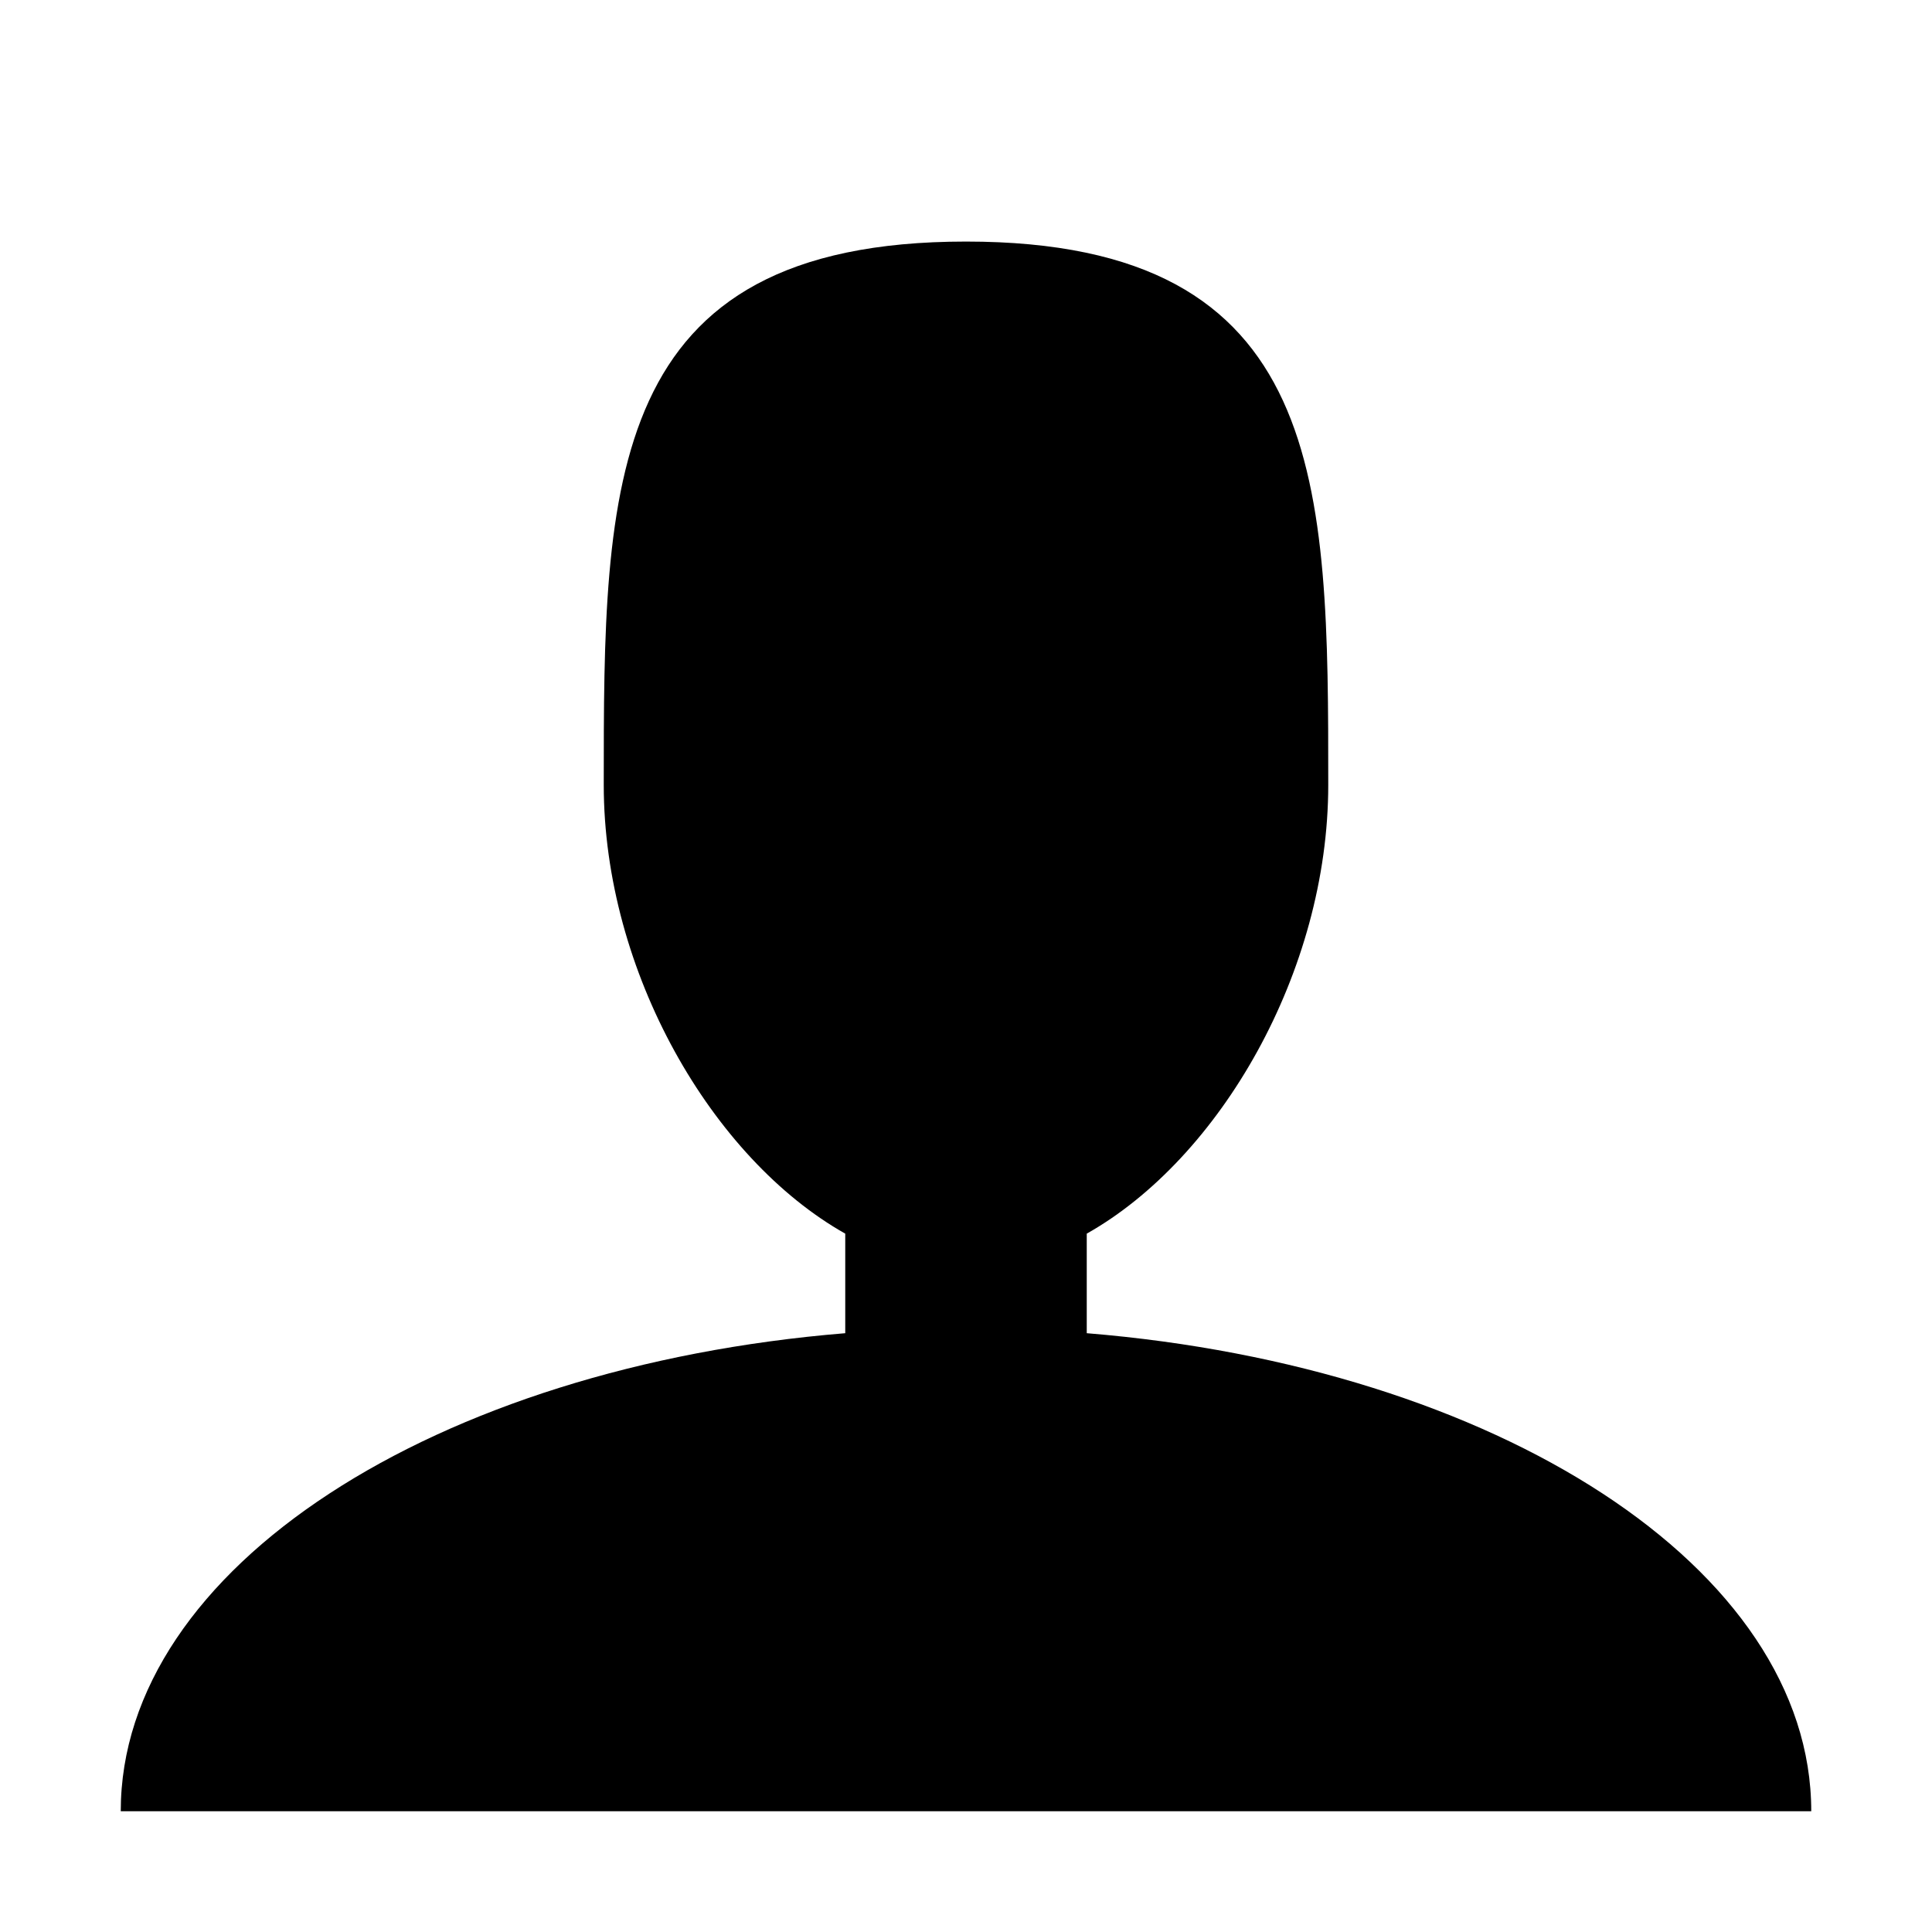
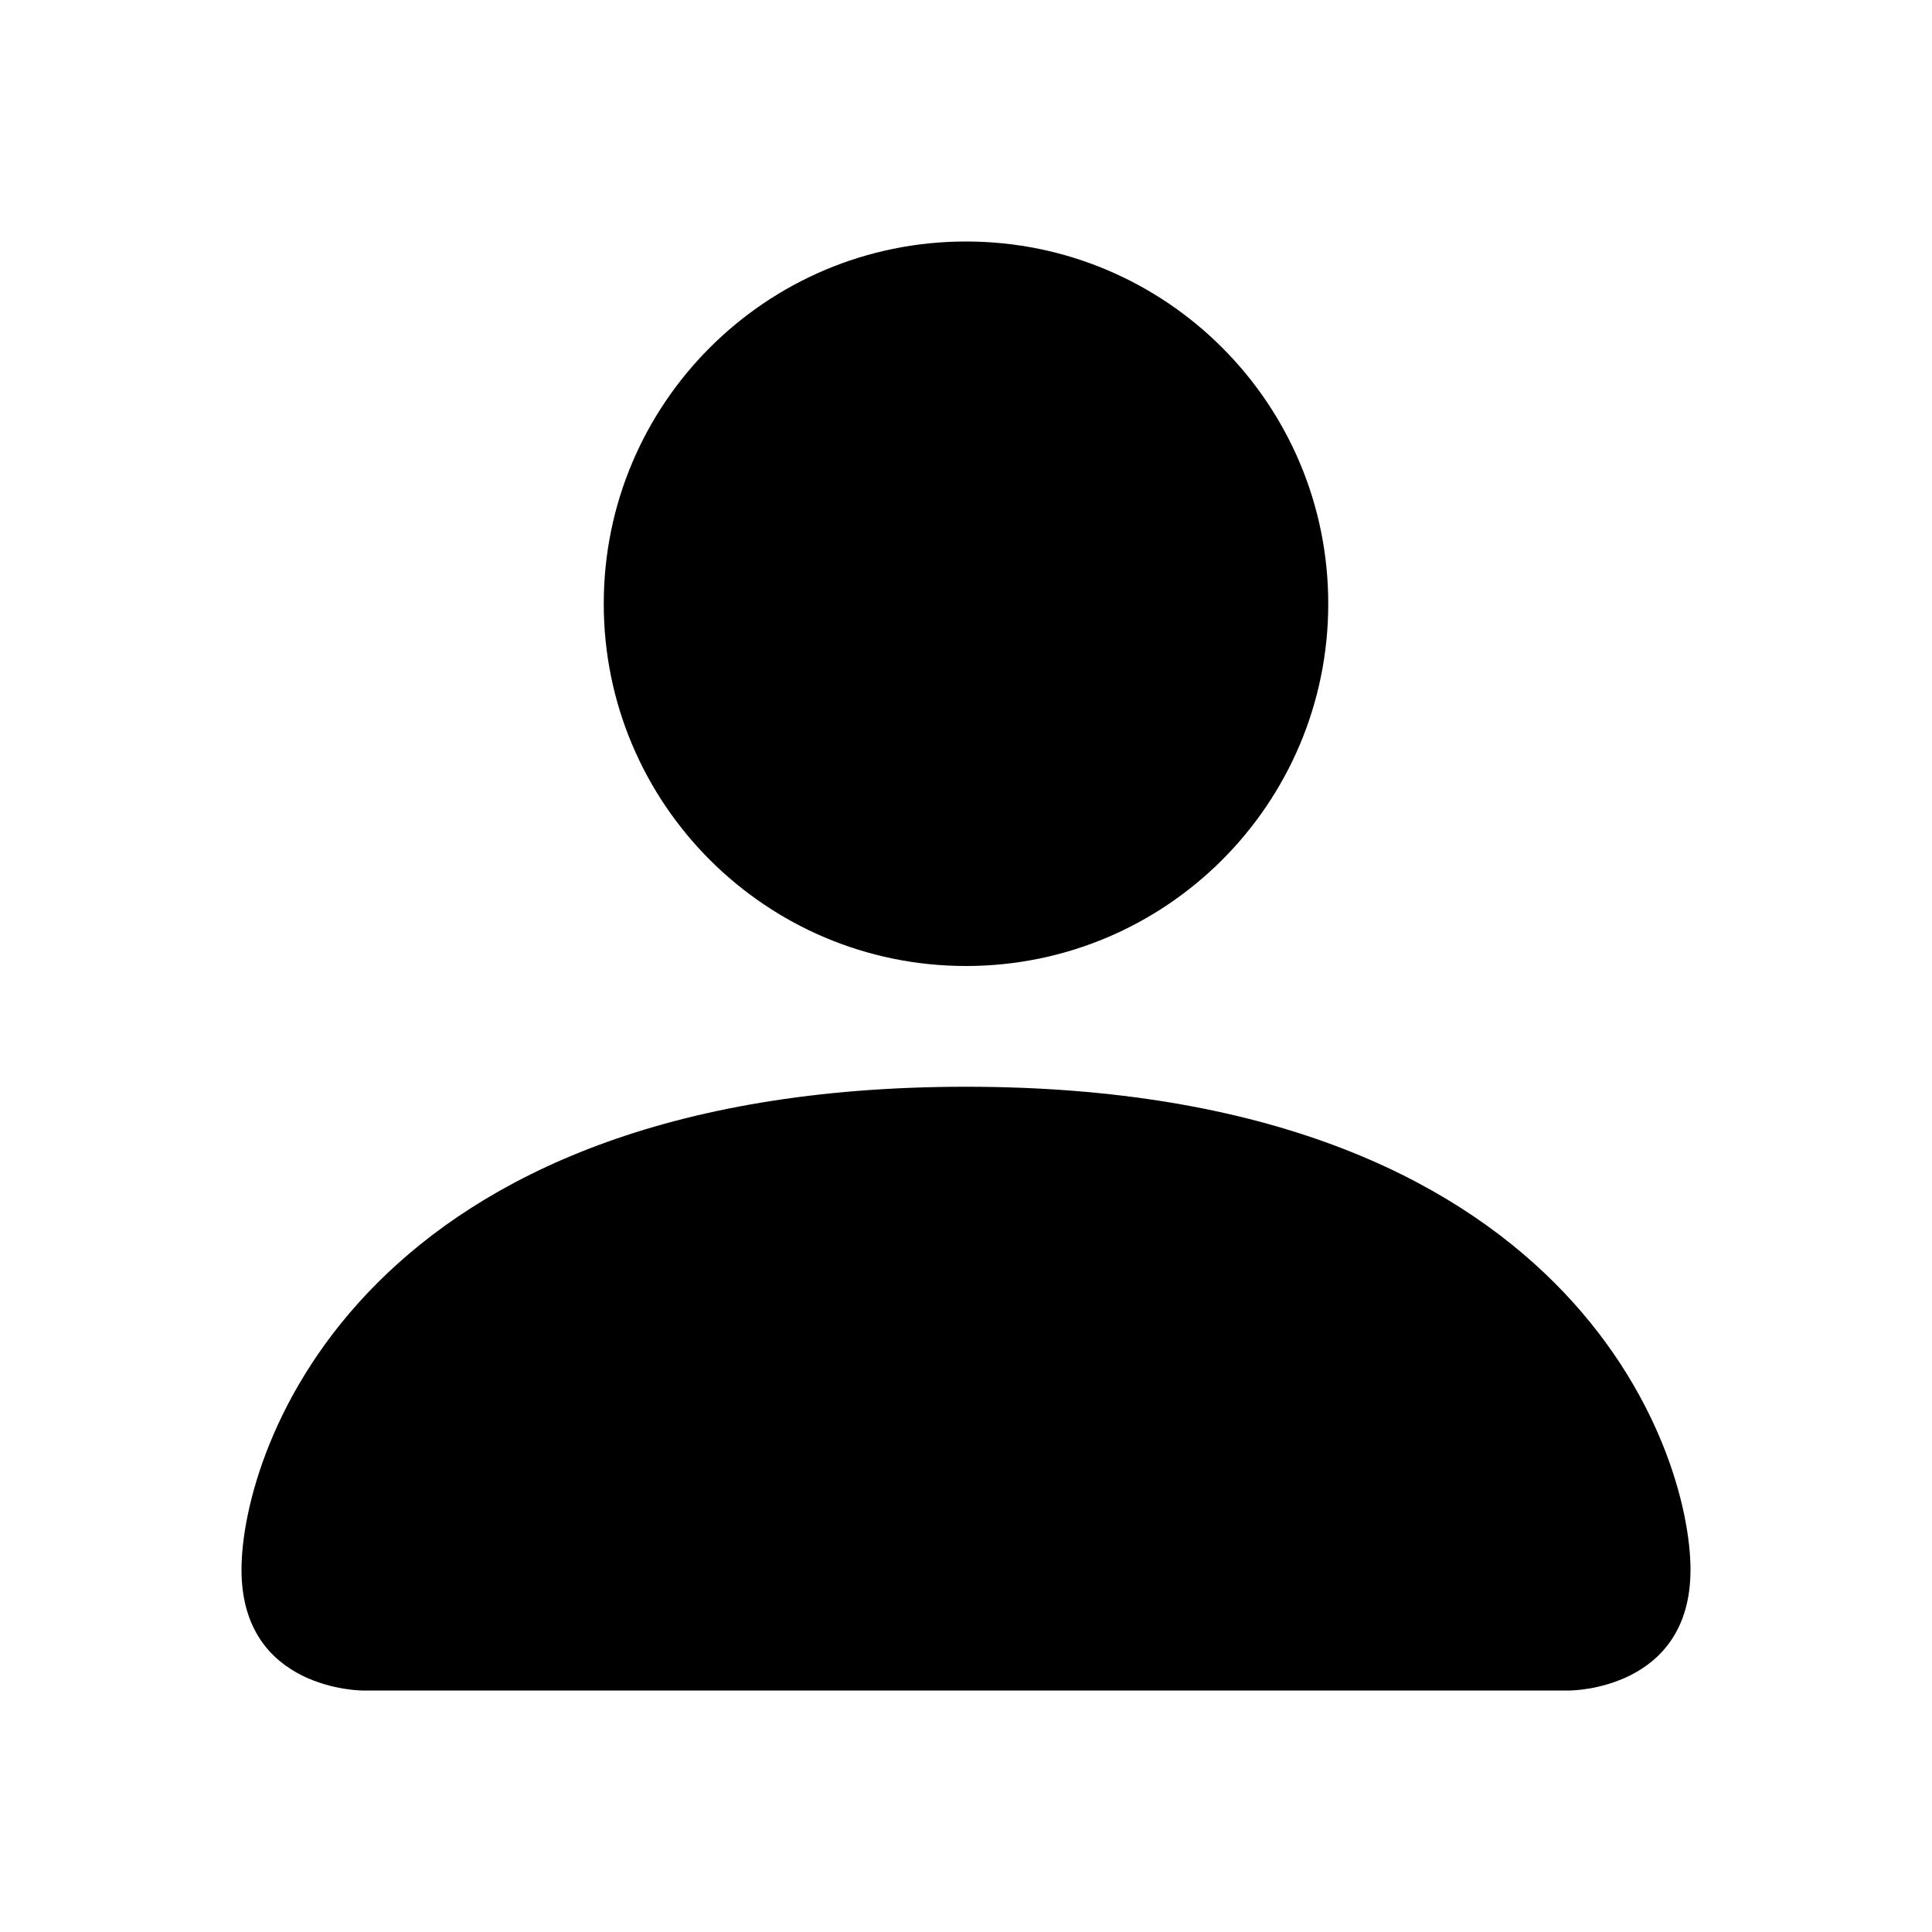
- <svg xmlns="http://www.w3.org/2000/svg" version="1.1" width="32" height="32" viewBox="0 0 32 32">
-   <path d="M18 22.082v-1.649c2.203-1.241 4-4.337 4-7.432 0-4.971 0-9-6-9s-6 4.029-6 9c0 3.096 1.797 6.191 4 7.432v1.649c-6.784 0.555-12 3.888-12 7.918h28c0-4.030-5.216-7.364-12-7.918z" />
+ <svg xmlns="http://www.w3.org/2000/svg" width="16" height="16" fill="currentColor" class="bi bi-person-fill" viewBox="0 0 16 16">
+   <path d="M3 14s-1 0-1-1 1-4 6-4 6 3 6 4-1 1-1 1H3Zm5-6a3 3 0 1 0 0-6 3 3 0 0 0 0 6Z" />
</svg>
